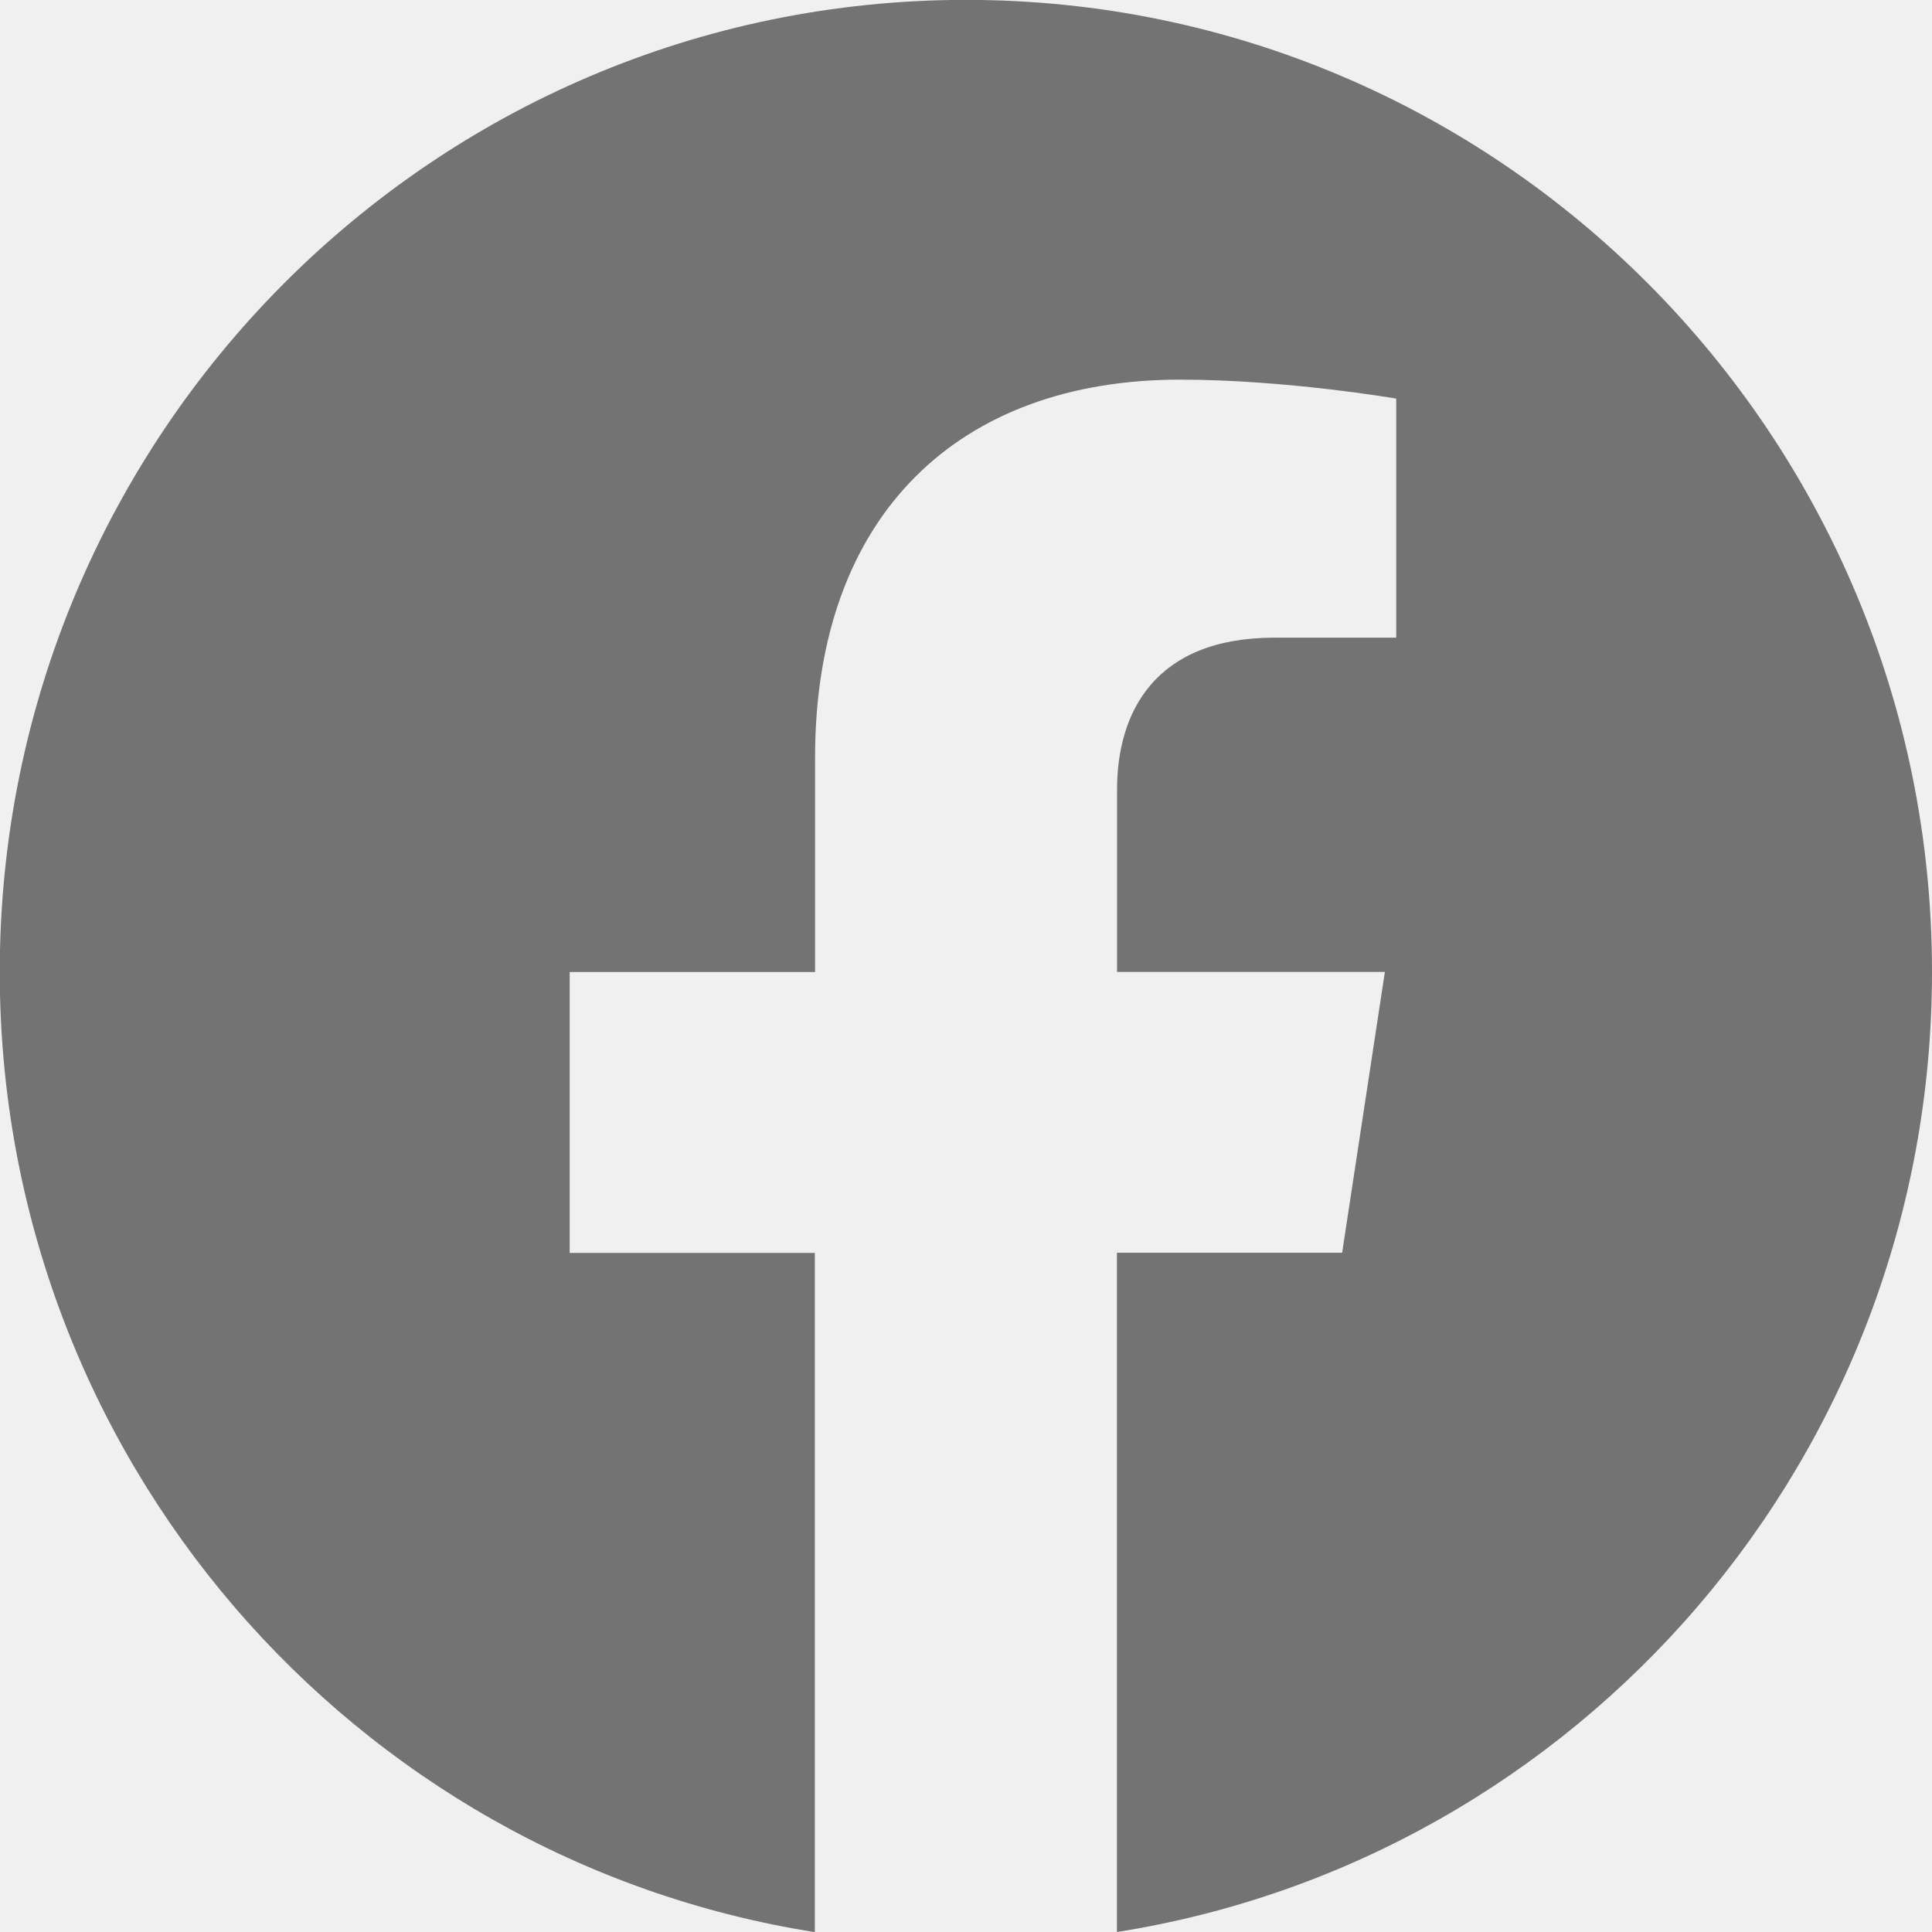
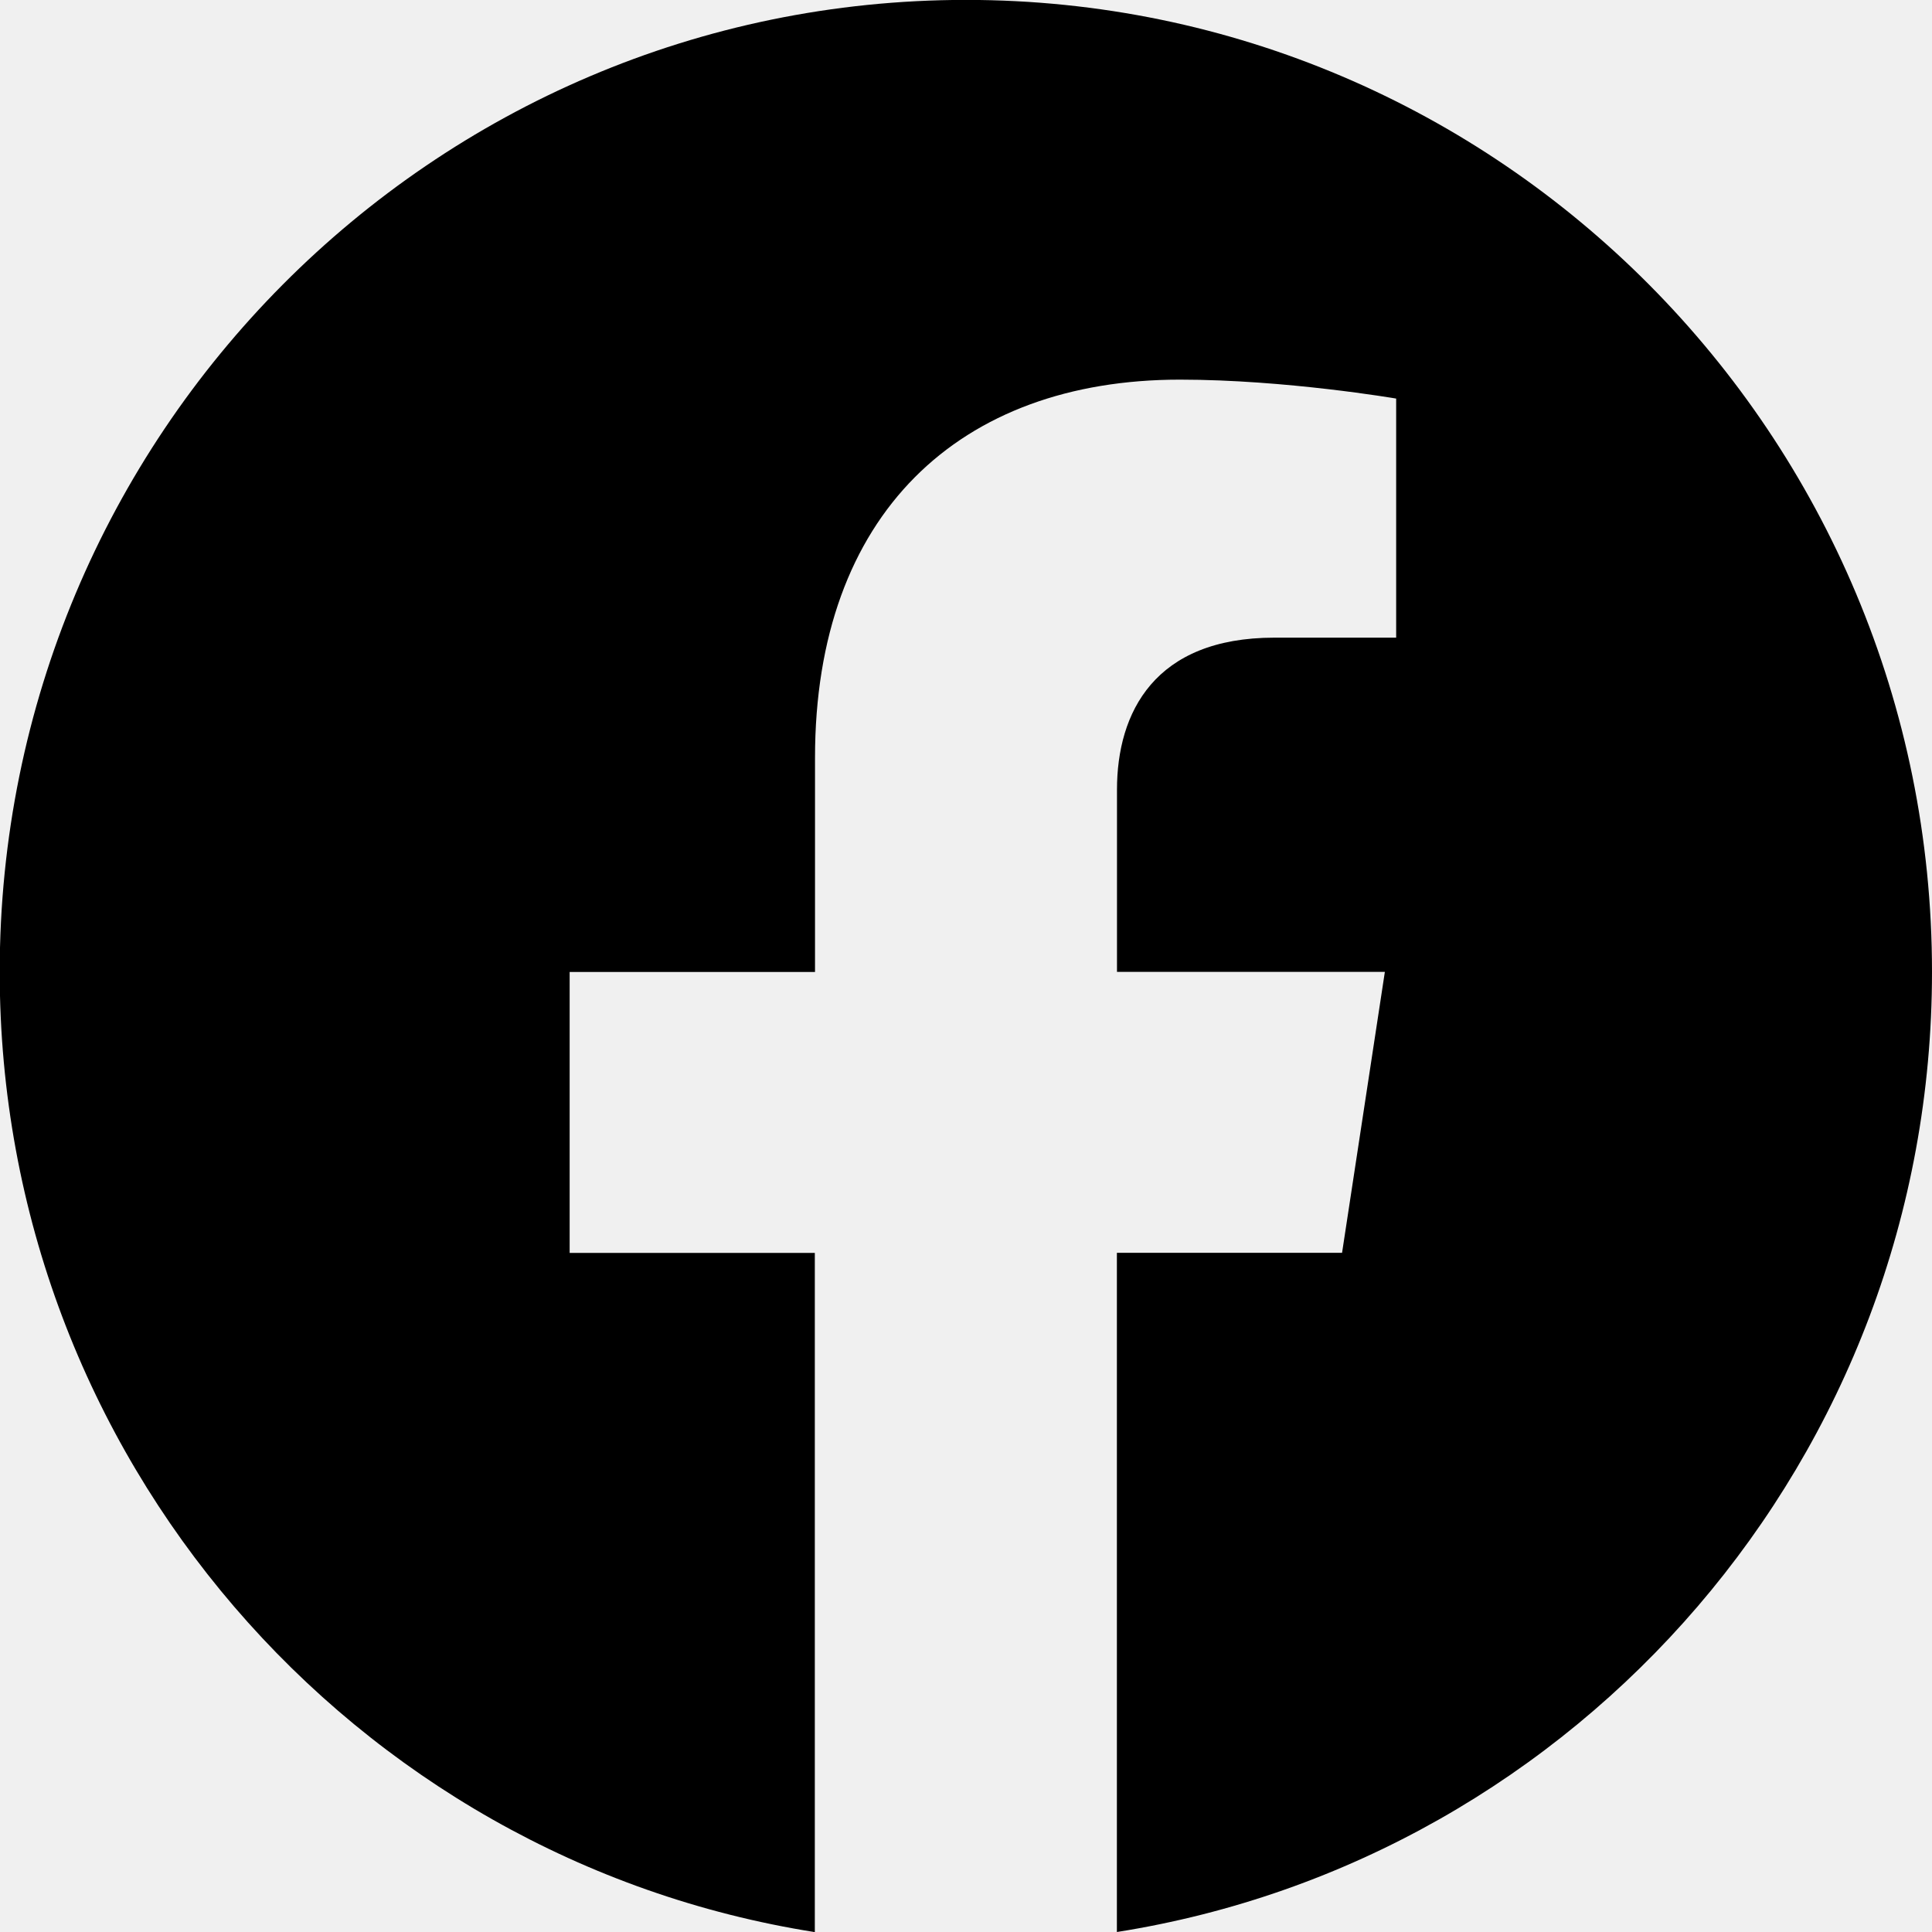
- <svg xmlns="http://www.w3.org/2000/svg" width="16" height="16" fill="none" viewBox="0 0 16 16">
-   <g clip-path="url(#a)">
-     <path fill="#737373" d="M16 8.049c0-4.446-3.582-8.05-8-8.05C3.58 0-.002 3.603-.002 8.05c0 4.017 2.926 7.347 6.75 7.951v-5.625h-2.03V8.05H6.75V6.275c0-2.017 1.195-3.131 3.022-3.131.876 0 1.791.157 1.791.157v1.98h-1.009c-.993 0-1.303.621-1.303 1.258v1.51h2.218l-.354 2.326H9.25V16c3.824-.604 6.75-3.934 6.75-7.951Z" />
+ <svg xmlns="http://www.w3.org/2000/svg" width="20" height="20" viewBox="0 0 20 20" fill="none">
+   <g clip-path="url(#clip0_86_26460)">
+     <path d="M20 10.061C20 4.504 15.522 -0.001 10 -0.001C4.475 -0 -0.003 4.504 -0.003 10.062C-0.003 15.084 3.655 19.246 8.435 20.001V12.97H5.897V10.062H8.437V7.844C8.437 5.322 9.931 3.93 12.215 3.93C13.31 3.93 14.453 4.126 14.453 4.126V6.601H13.192C11.951 6.601 11.563 7.377 11.563 8.174V10.061H14.336L13.893 12.969H11.562V20C16.342 19.245 20 15.082 20 10.061Z" fill="black" />
  </g>
  <defs>
-     <clipPath id="a">
-       <path fill="#fff" d="M0 0h16v16H0z" />
+     <clipPath id="clip0_86_26460">
+       <rect width="20" height="20" fill="white" />
    </clipPath>
  </defs>
</svg>
